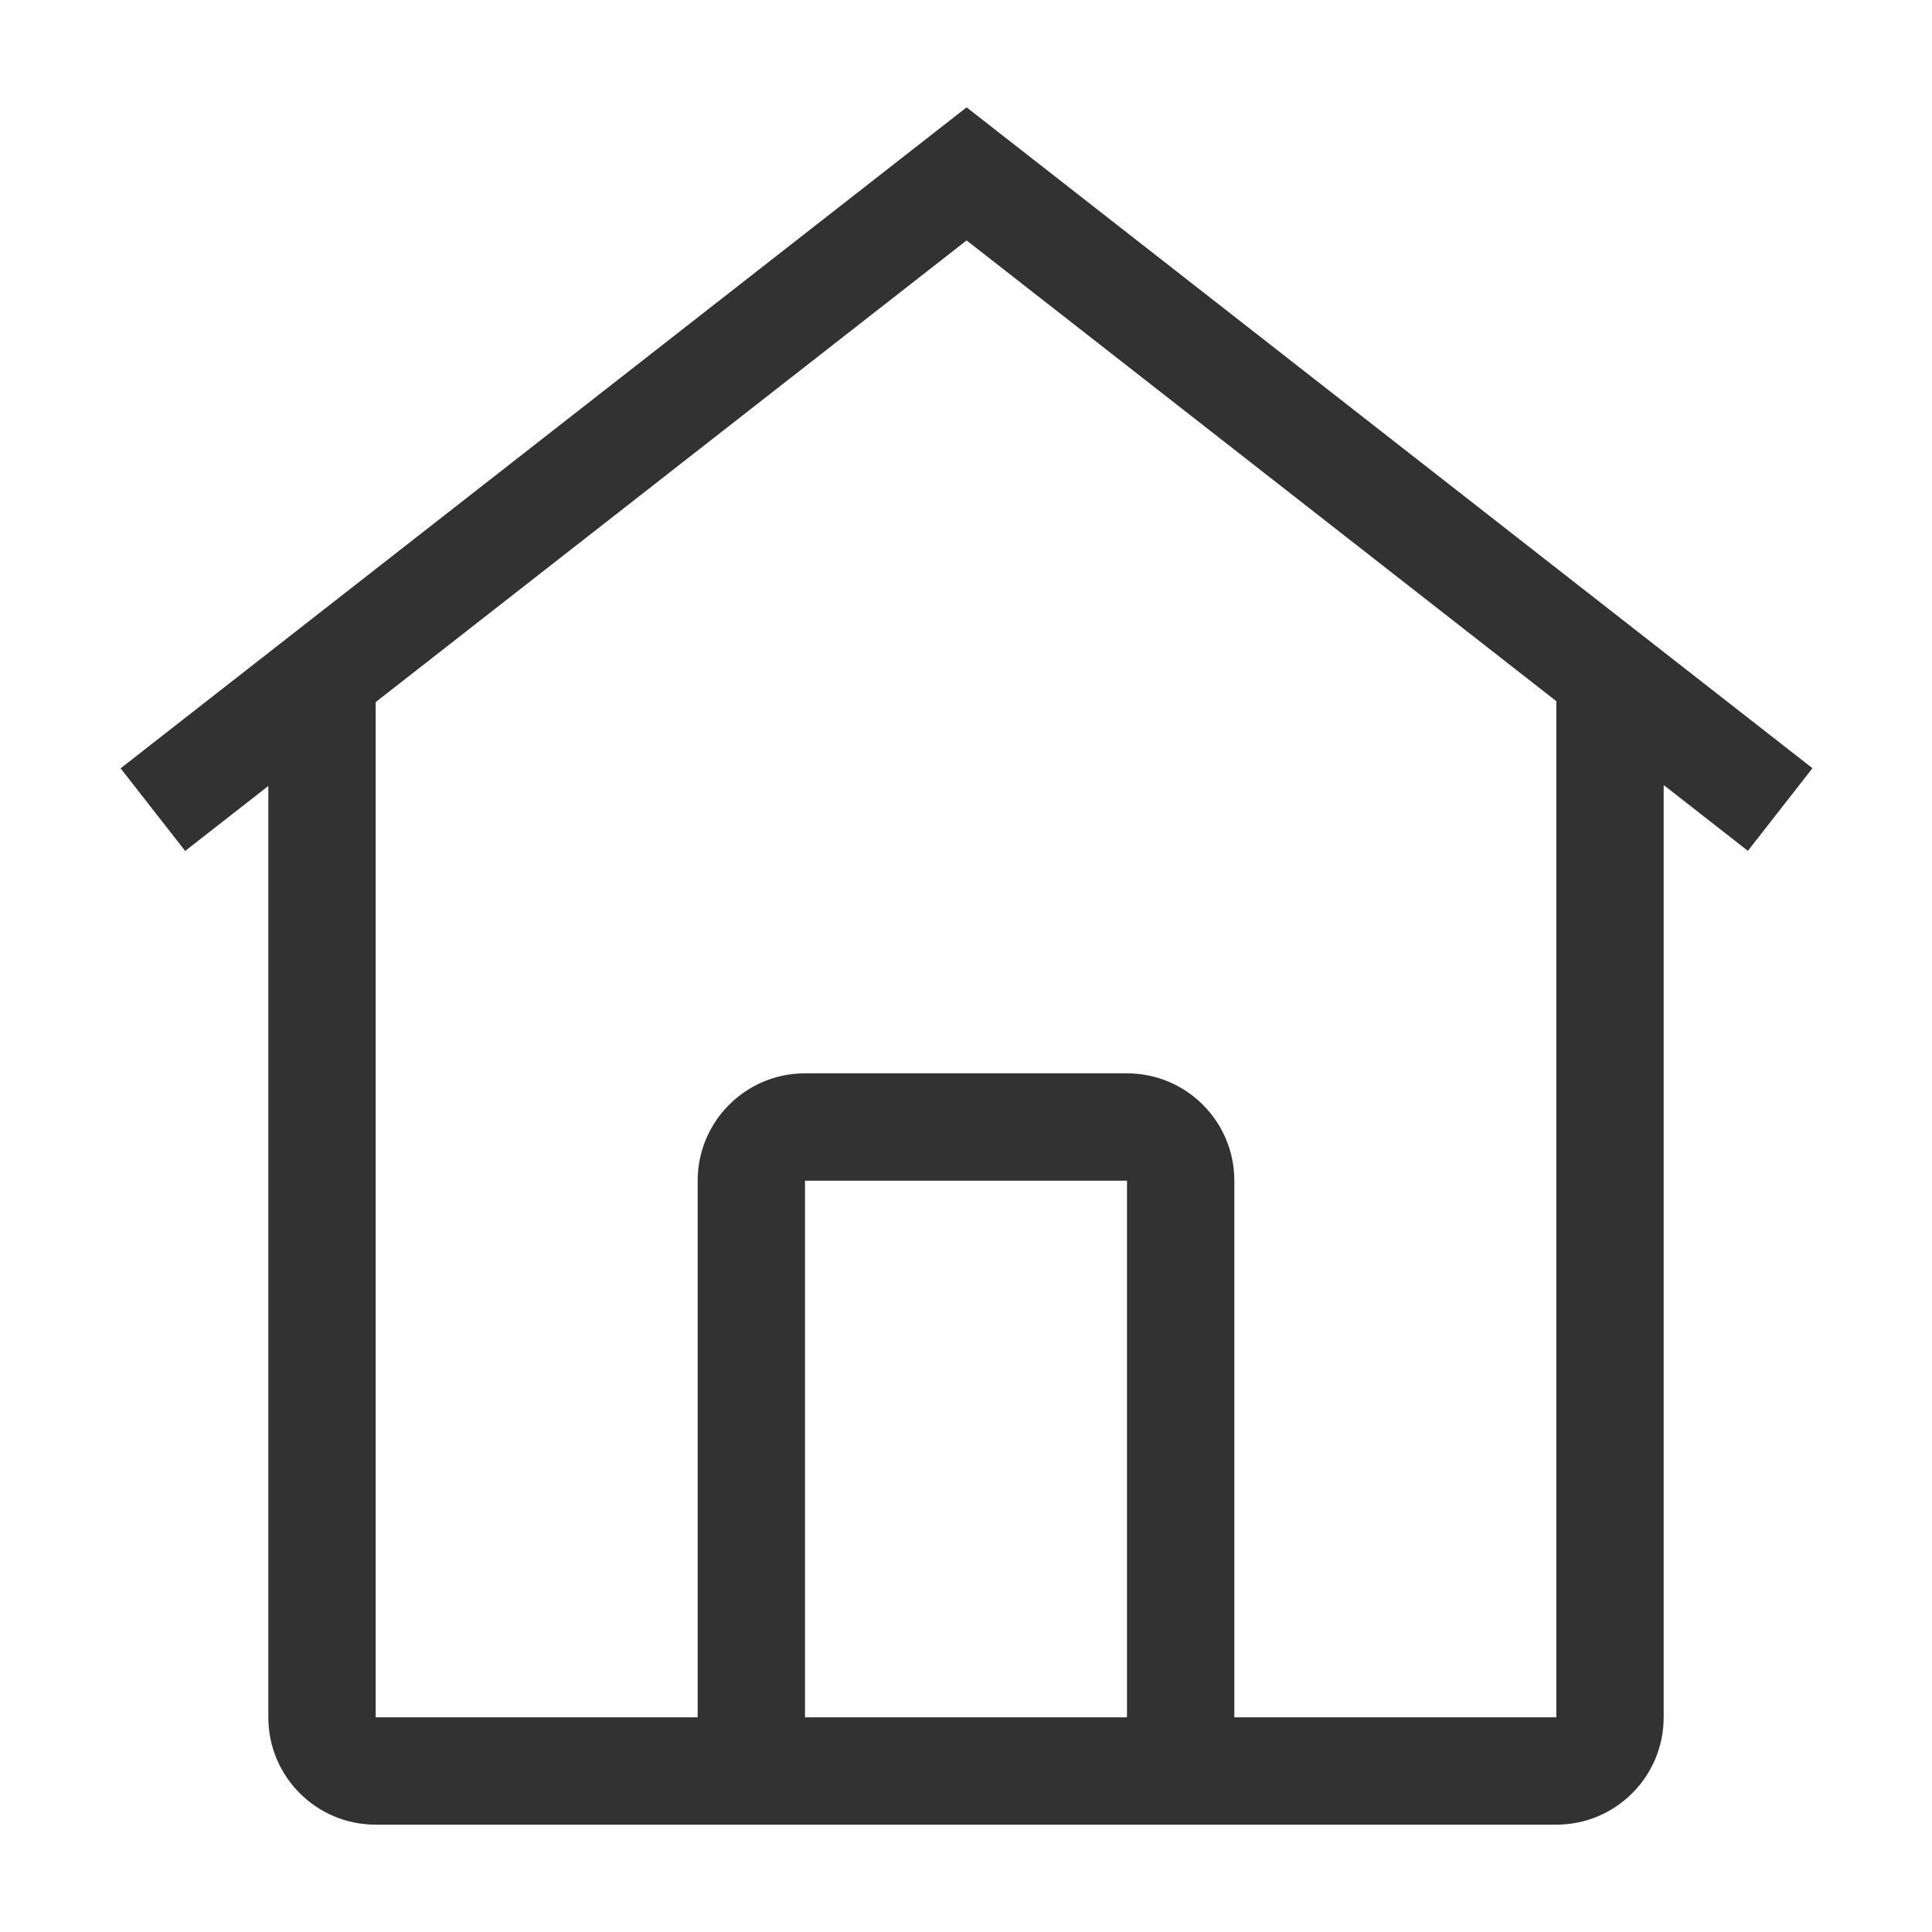
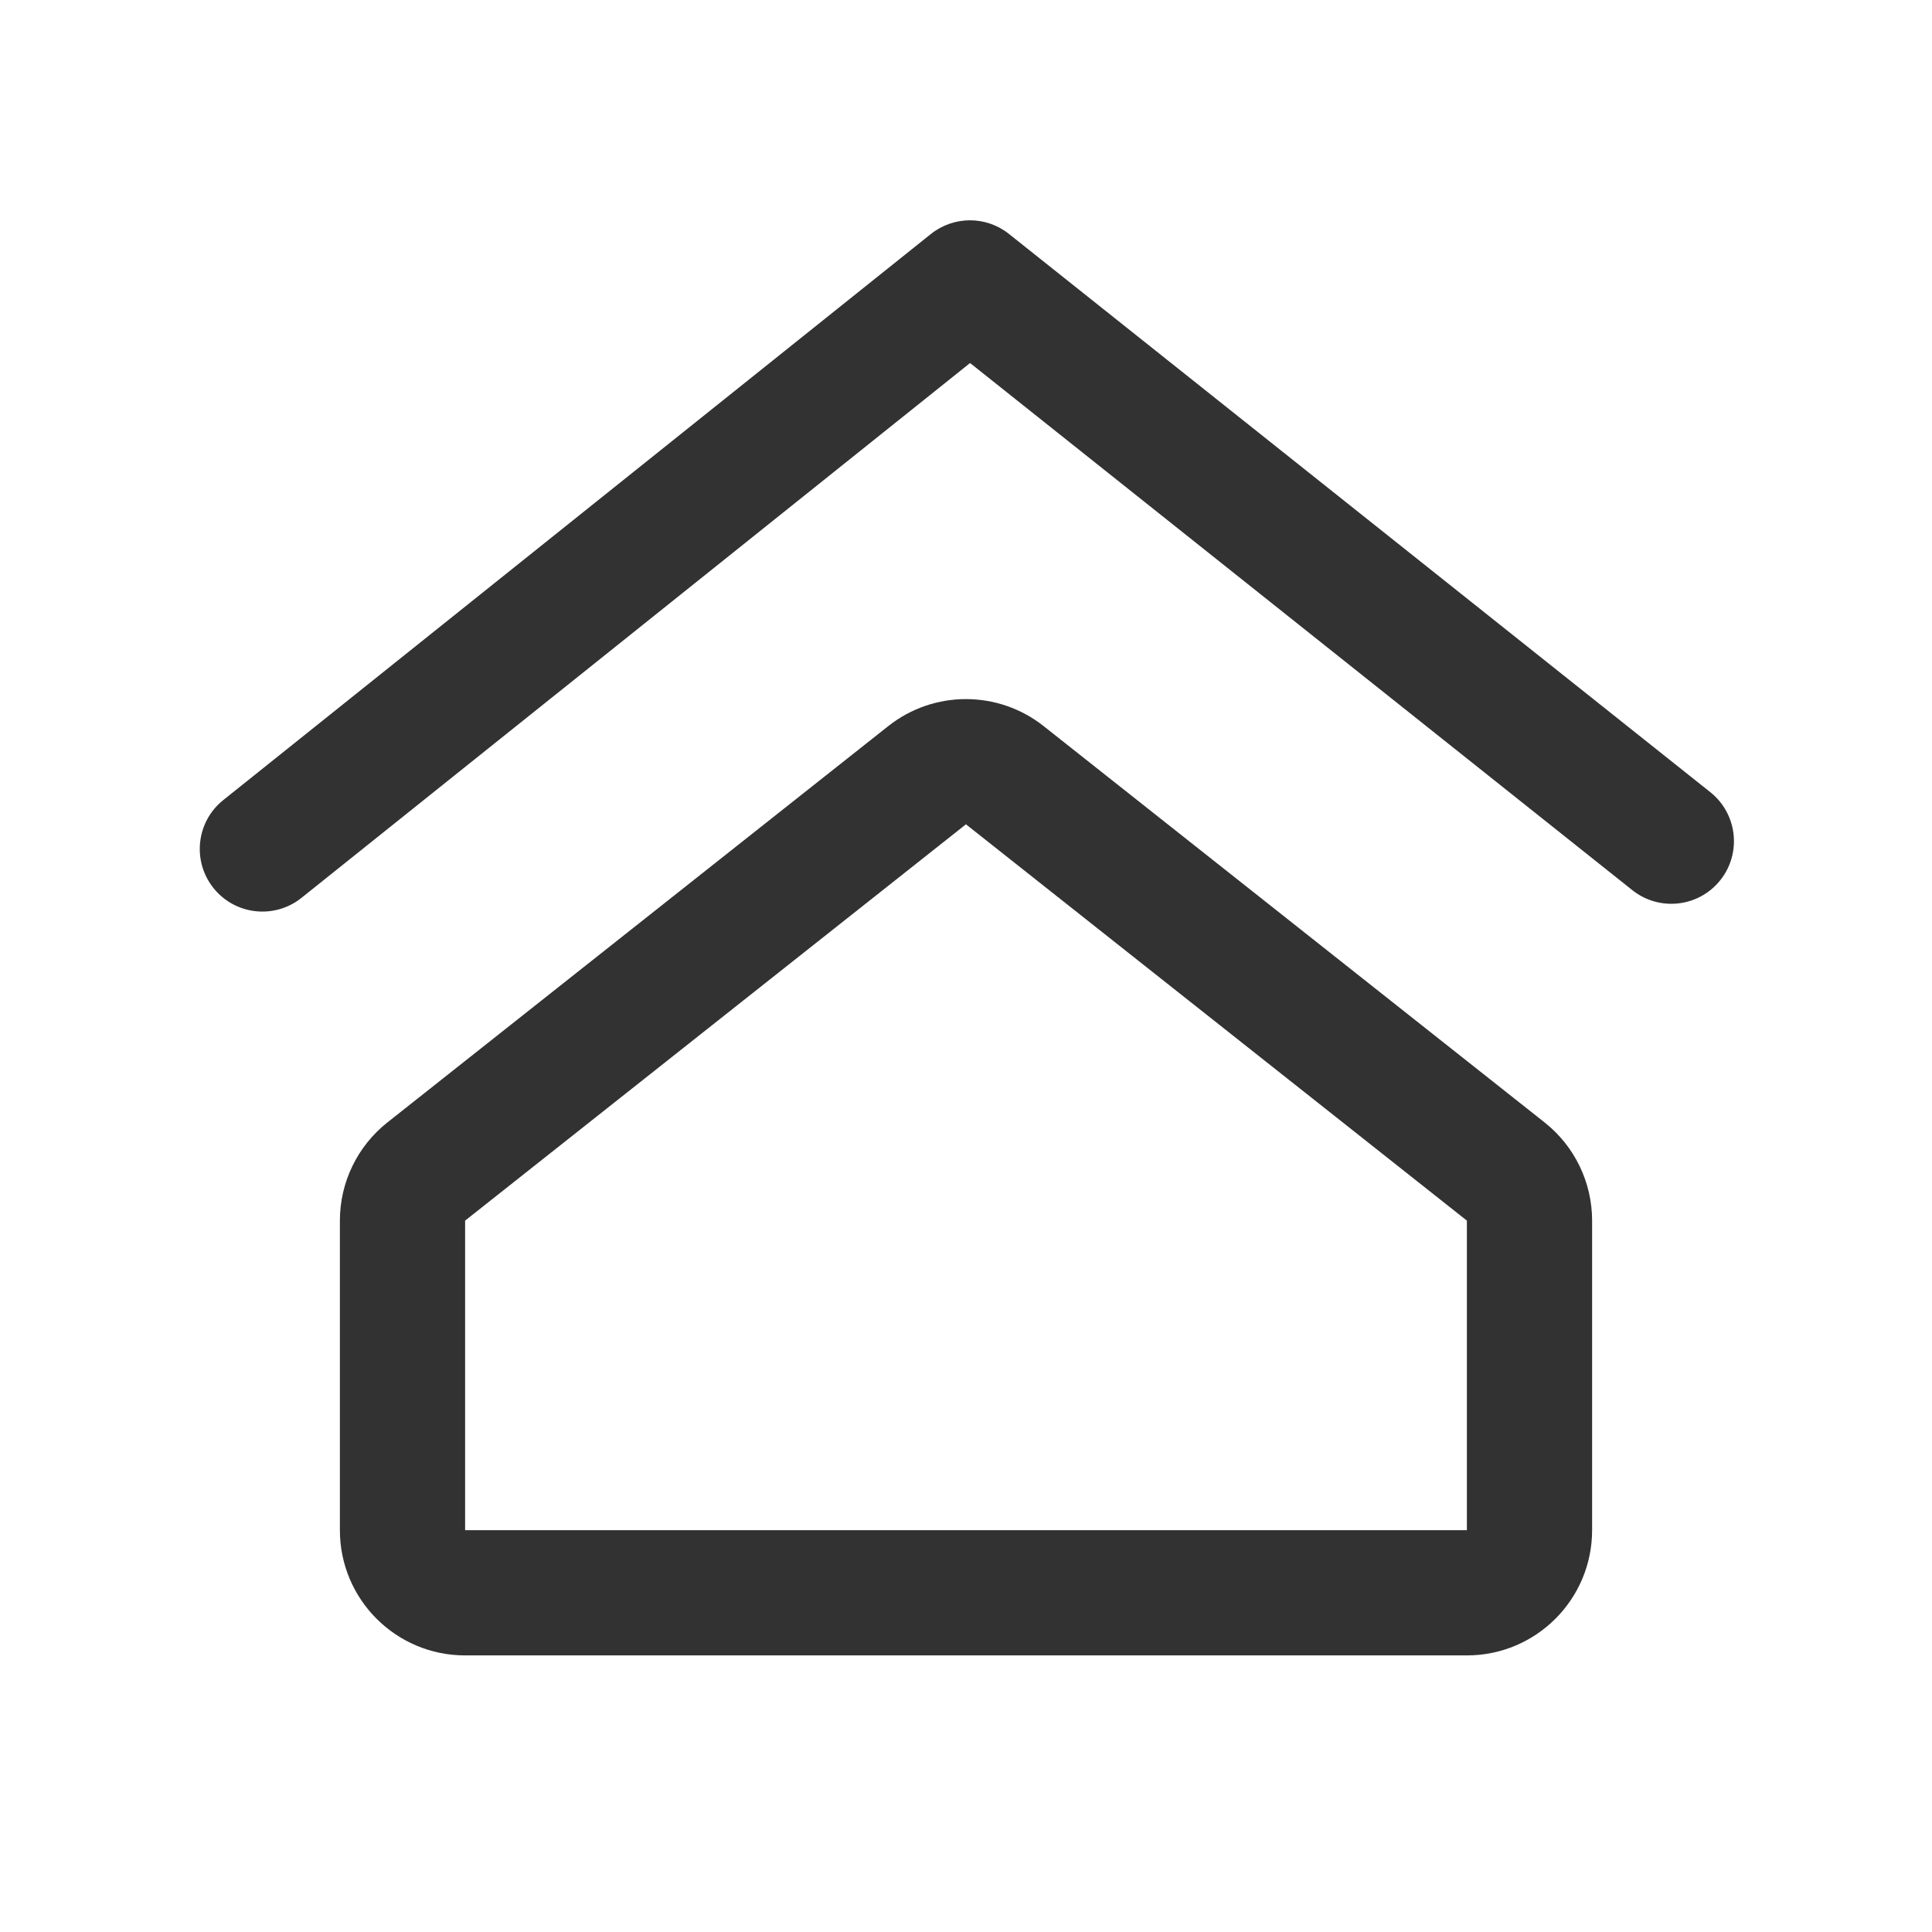
<svg xmlns="http://www.w3.org/2000/svg" width="1000px" height="1000px" viewBox="0 0 1000 1000" version="1.1">
  <g id="新版图标" stroke="none" stroke-width="1" fill="none" fill-rule="evenodd">
-     <g id="home-o" fill="#323233">
-       <g id="直角-门店" transform="translate(62, 55)">
-         <path d="M299.111,833.889 L299.111,556.111 C299.111,525.429 323.984,500.556 354.667,500.556 L521.333,500.556 C552.016,500.556 576.889,525.429 576.889,556.111 L576.889,833.889 L743.556,833.889 L743.556,307.928 L438.31,69.444 L132.444,308.413 L132.444,833.889 L299.111,833.889 Z M799.111,351.332 L799.111,833.889 C799.111,864.571 774.238,889.444 743.556,889.444 L132.444,889.444 C101.762,889.444 76.889,864.571 76.889,833.889 L76.889,351.817 L33.844,385.447 L0.428,342.676 L438.212,0.642 L438.252,0.694 L438.337,0.586 L876.12,342.62 L842.704,385.391 L799.111,351.332 Z M354.667,833.889 L521.333,833.889 L521.333,556.111 L354.667,556.111 L354.667,833.889 Z" id="Combined-Shape" />
+     <g id="home-o" fill="#323233" fill-rule="nonzero">
+       <g id="圆角-首页">
+         <path d="M240.741,631.792 L240.741,792.023 L759.259,792.023 L759.259,631.796 L499.969,426.666 L240.741,631.792 Z M200.522,580.965 L459.75,375.839 C483.318,357.19 516.613,357.188 540.183,375.835 L799.473,580.965 C815.012,593.258 824.074,611.983 824.074,631.796 L824.074,792.023 C824.074,827.819 795.055,856.838 759.259,856.838 L240.741,856.838 C204.945,856.838 175.926,827.819 175.926,792.023 L175.926,631.792 C175.926,611.981 184.986,593.258 200.522,580.965 Z" id="Rectangle-23" />
+         <path d="M237.606,213.204 C219.817,211.227 206.999,195.204 208.976,177.415 C210.953,159.627 226.976,146.809 244.764,148.786 L710.905,200.588 C725.939,202.259 737.818,214.109 739.525,229.139 L791.904,690.157 C793.924,707.941 781.146,723.995 763.362,726.016 C745.578,728.036 729.524,715.258 727.503,697.474 L678.044,262.151 L237.606,213.204 Z" id="Rectangle-22" transform="translate(500.4443, 437.4052) rotate(-45) translate(-500.4443, -437.4052) " />
      </g>
    </g>
  </g>
</svg>
